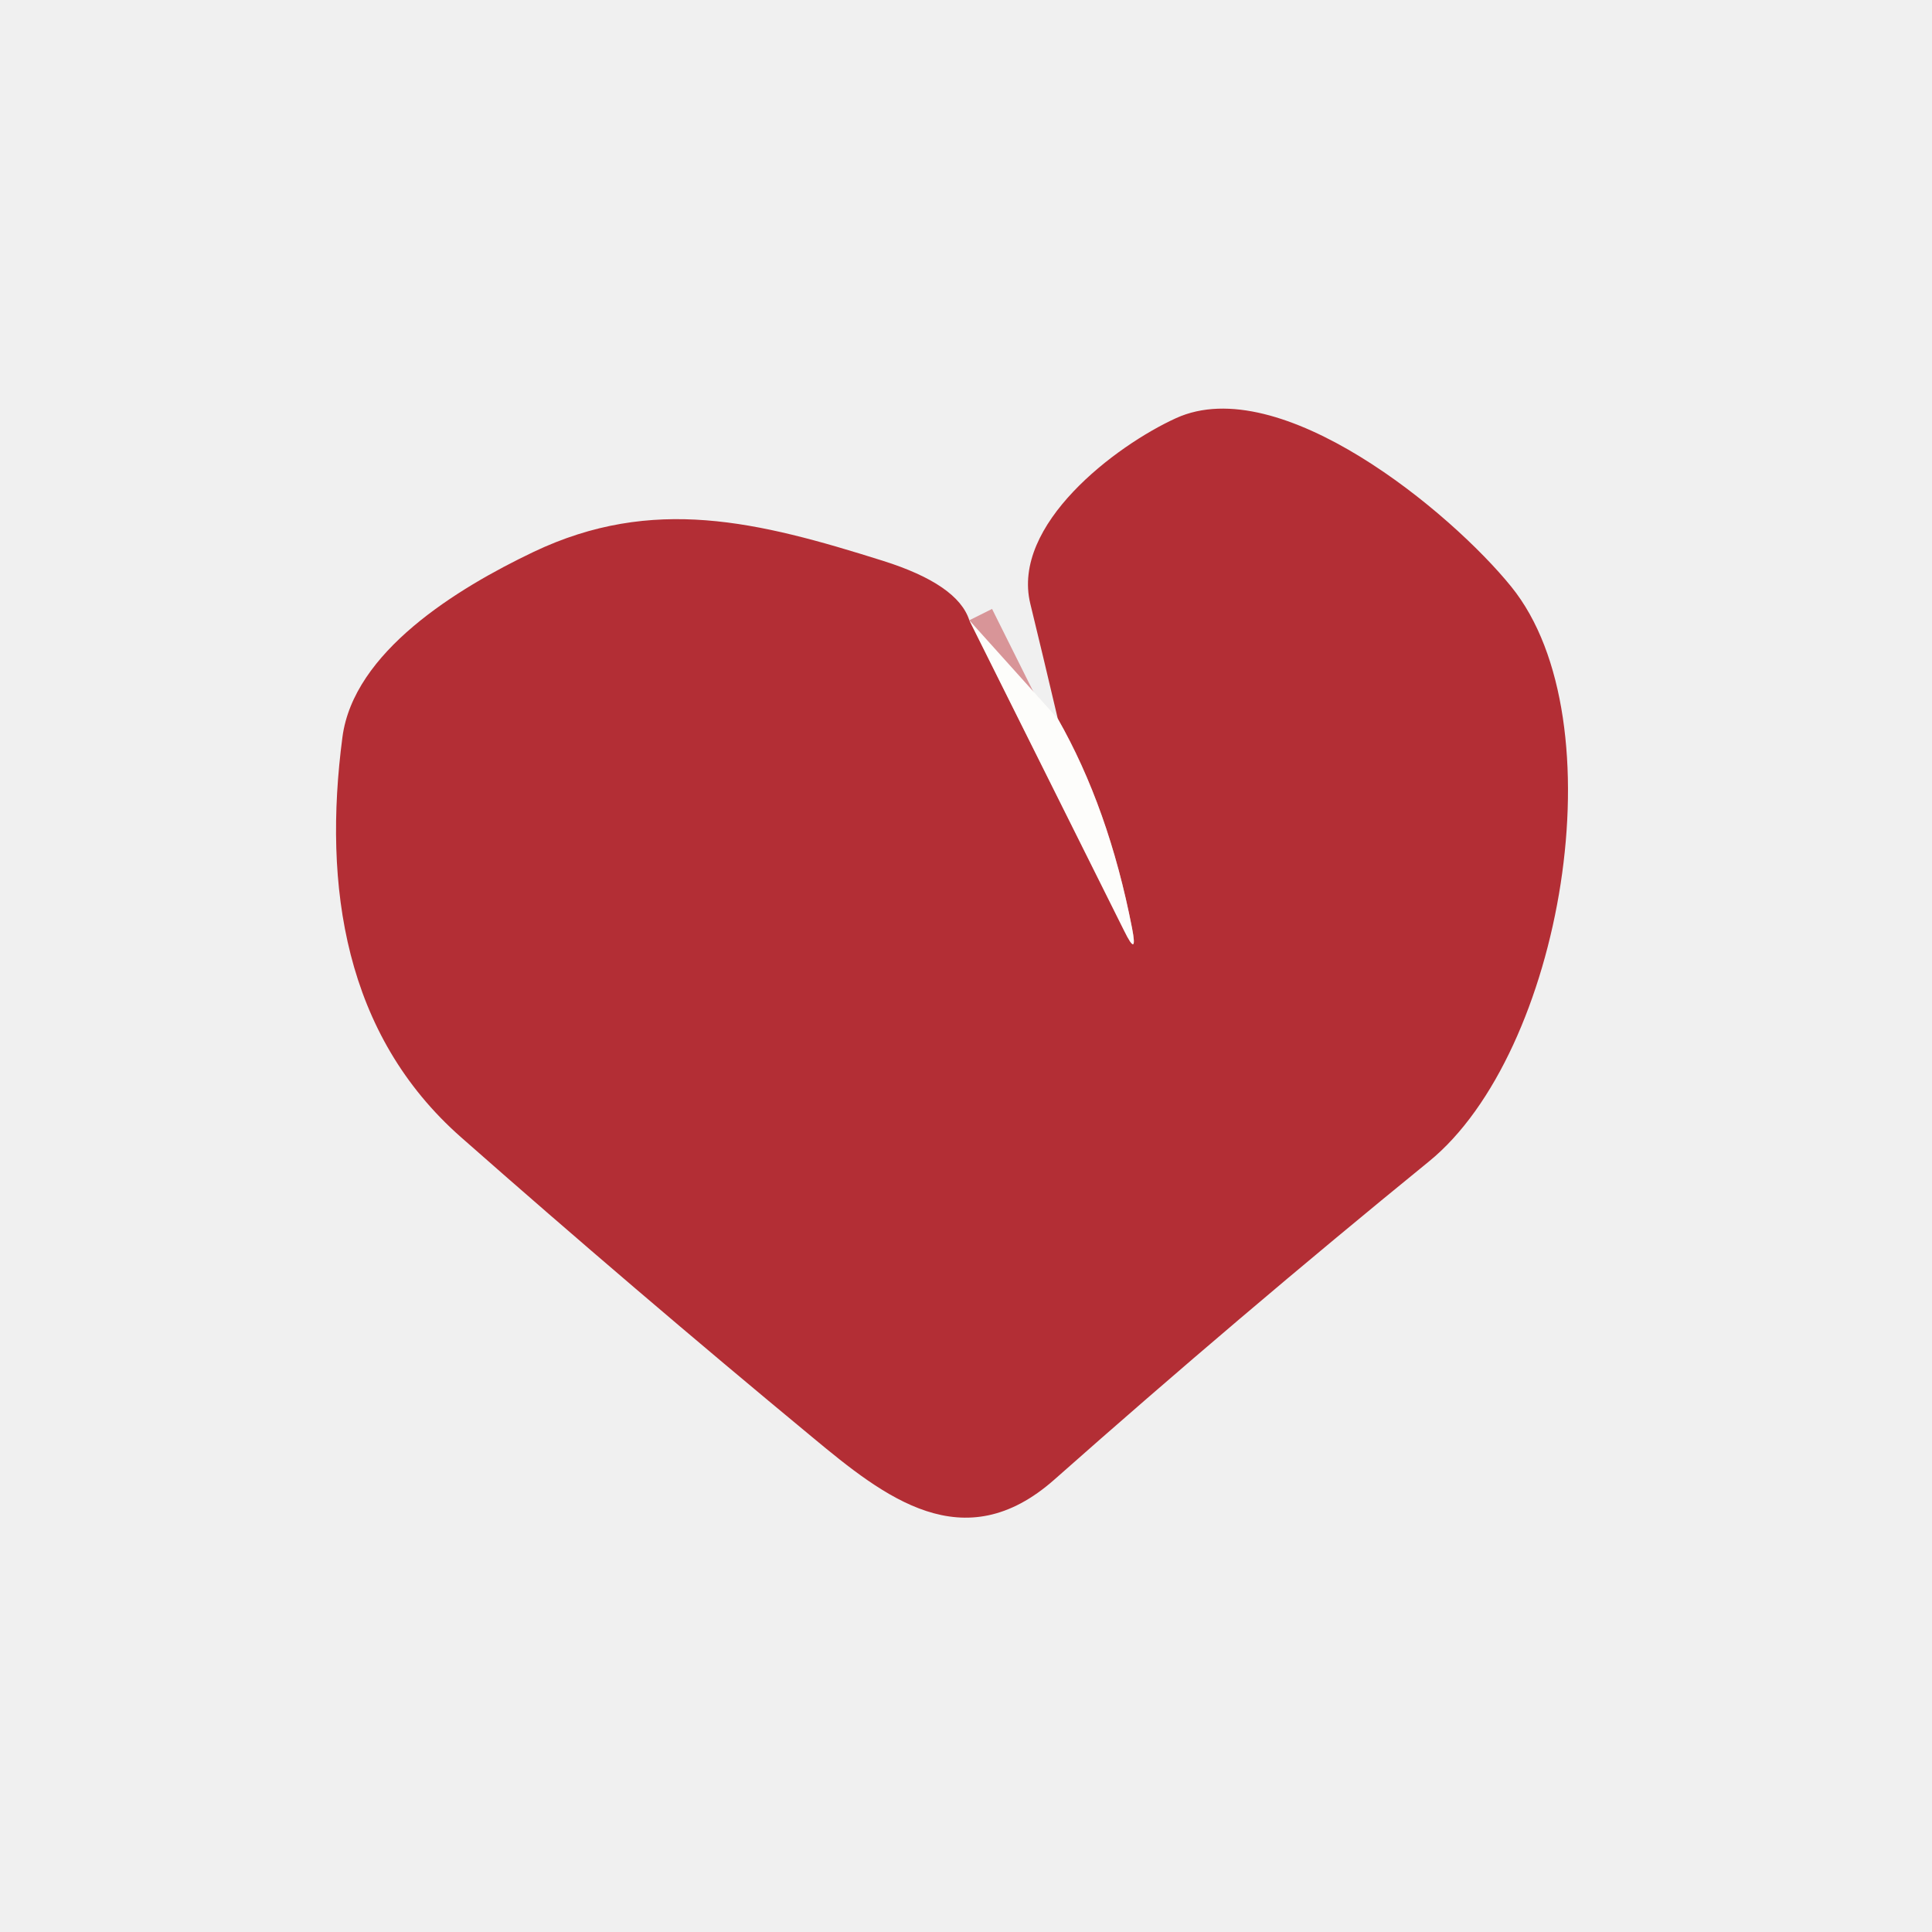
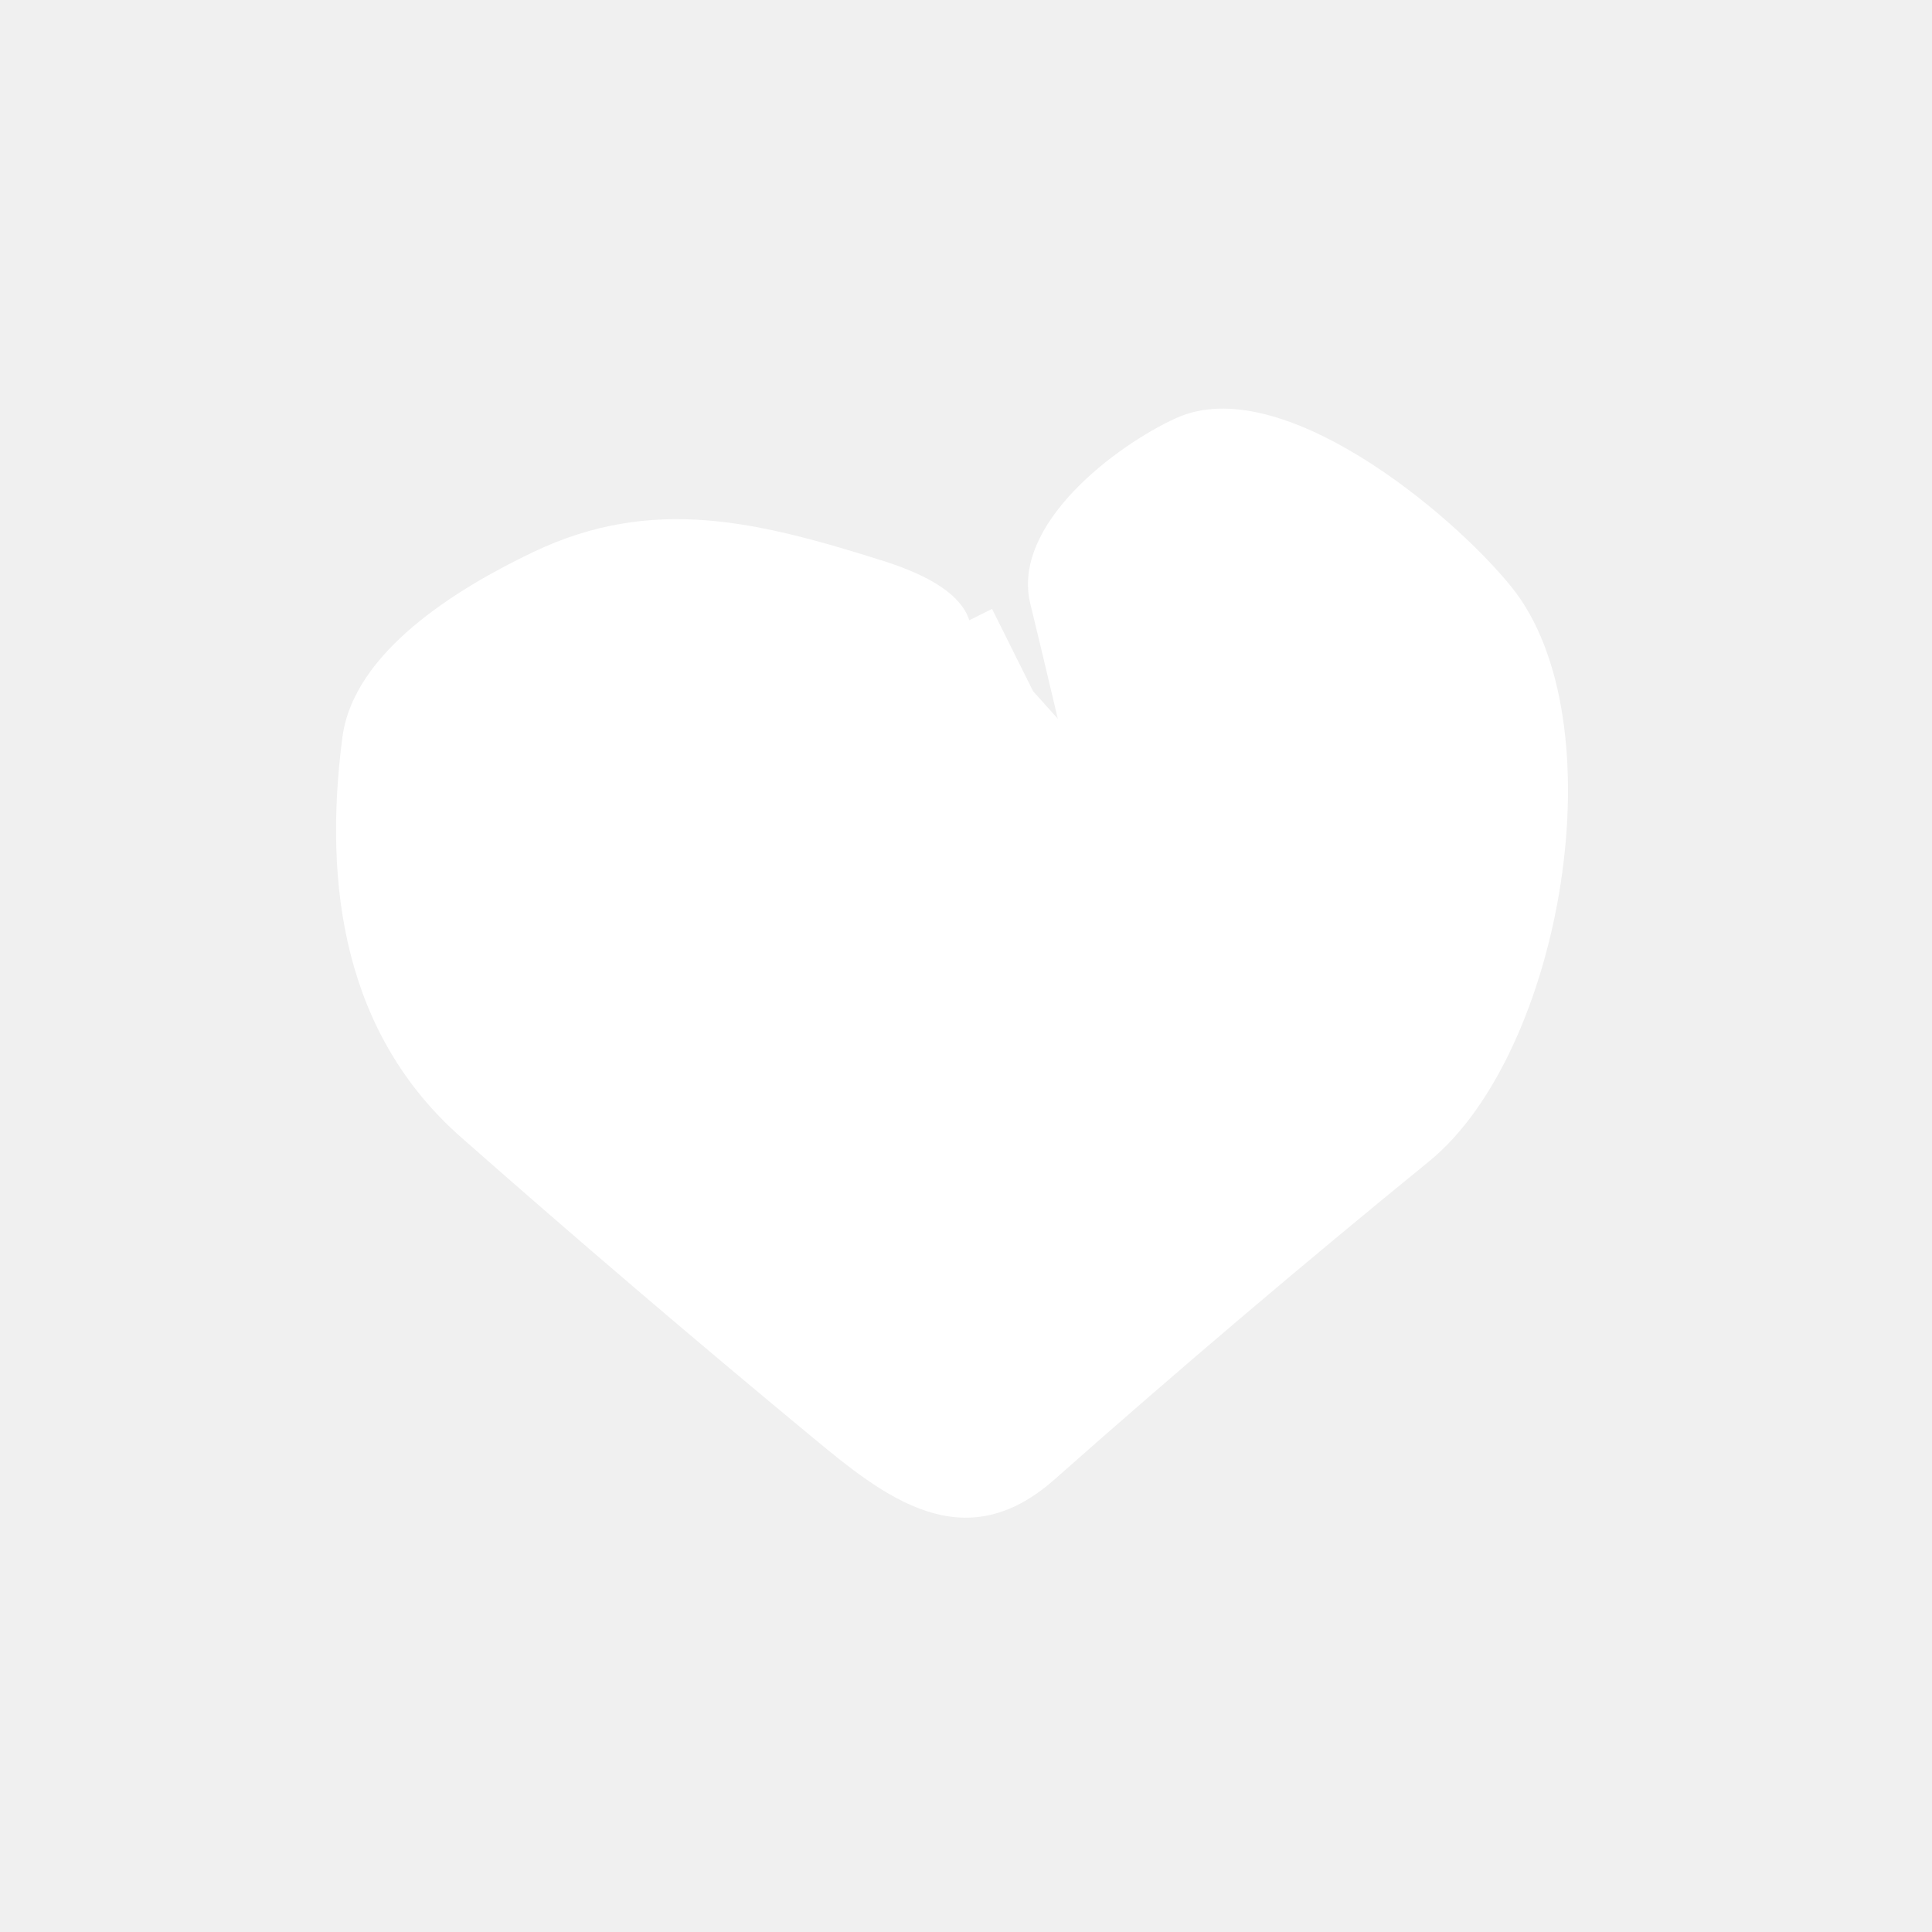
<svg xmlns="http://www.w3.org/2000/svg" version="1.1" viewBox="0.00 0.00 76.00 76.00">
-   <path stroke="#d89598" stroke-width="2.00" fill="none" stroke-linecap="butt" vector-effect="non-scaling-stroke" d="   M 38.13 24.40   L 44.22 36.61   Q 44.77 37.73 44.53 36.50   Q 43.61 31.78 41.61 28.27" />
-   <path fill="#b32e35" d="   M 38.13 24.40   L 44.22 36.61   Q 44.77 37.73 44.53 36.50   Q 43.61 31.78 41.61 28.27   Q 41.01 25.72 40.53 23.75   C 39.77 20.64 43.89 17.53 46.26 16.45   C 50.36 14.58 57.08 20.15 59.45 23.08   C 63.71 28.34 61.45 41.43 56.21 45.69   Q 48.72 51.79 41.48 58.20   C 37.90 61.37 34.79 58.89 31.96 56.54   Q 24.96 50.75 18.14 44.74   C 13.55 40.70 12.70 34.86 13.47 29.00   C 13.91 25.65 17.95 23.16 20.99 21.71   C 25.68 19.48 29.81 20.51 34.73 22.06   Q 37.68 22.99 38.13 24.40   Z" />
-   <path fill="#fdfdfb" fill-opacity="0.996" d="   M 38.13 24.40   L 41.61 28.27   Q 43.61 31.78 44.53 36.50   Q 44.77 37.73 44.22 36.61   L 38.13 24.40   Z" />
+   <path stroke="#FFFFFF" stroke-width="2.00" fill="none" stroke-linecap="butt" vector-effect="non-scaling-stroke" d="   M 38.13 24.40   L 44.22 36.61   Q 44.77 37.73 44.53 36.50   Q 43.61 31.78 41.61 28.27" />
+   <path fill="#FFFFFF" d="   M 38.13 24.40   L 44.22 36.61   Q 44.77 37.73 44.53 36.50   Q 43.61 31.78 41.61 28.27   Q 41.01 25.72 40.53 23.75   C 39.77 20.64 43.89 17.53 46.26 16.45   C 50.36 14.58 57.08 20.15 59.45 23.08   C 63.71 28.34 61.45 41.43 56.21 45.69   Q 48.72 51.79 41.48 58.20   C 37.90 61.37 34.79 58.89 31.96 56.54   Q 24.96 50.75 18.14 44.74   C 13.55 40.70 12.70 34.86 13.47 29.00   C 13.91 25.65 17.95 23.16 20.99 21.71   C 25.68 19.48 29.81 20.51 34.73 22.06   Q 37.68 22.99 38.13 24.40   Z" />
+   <path fill="#FFFFFF" fill-opacity="0.996" d="   M 38.13 24.40   L 41.61 28.27   Q 43.61 31.78 44.53 36.50   Q 44.77 37.73 44.22 36.61   L 38.13 24.40   Z" />
</svg>
